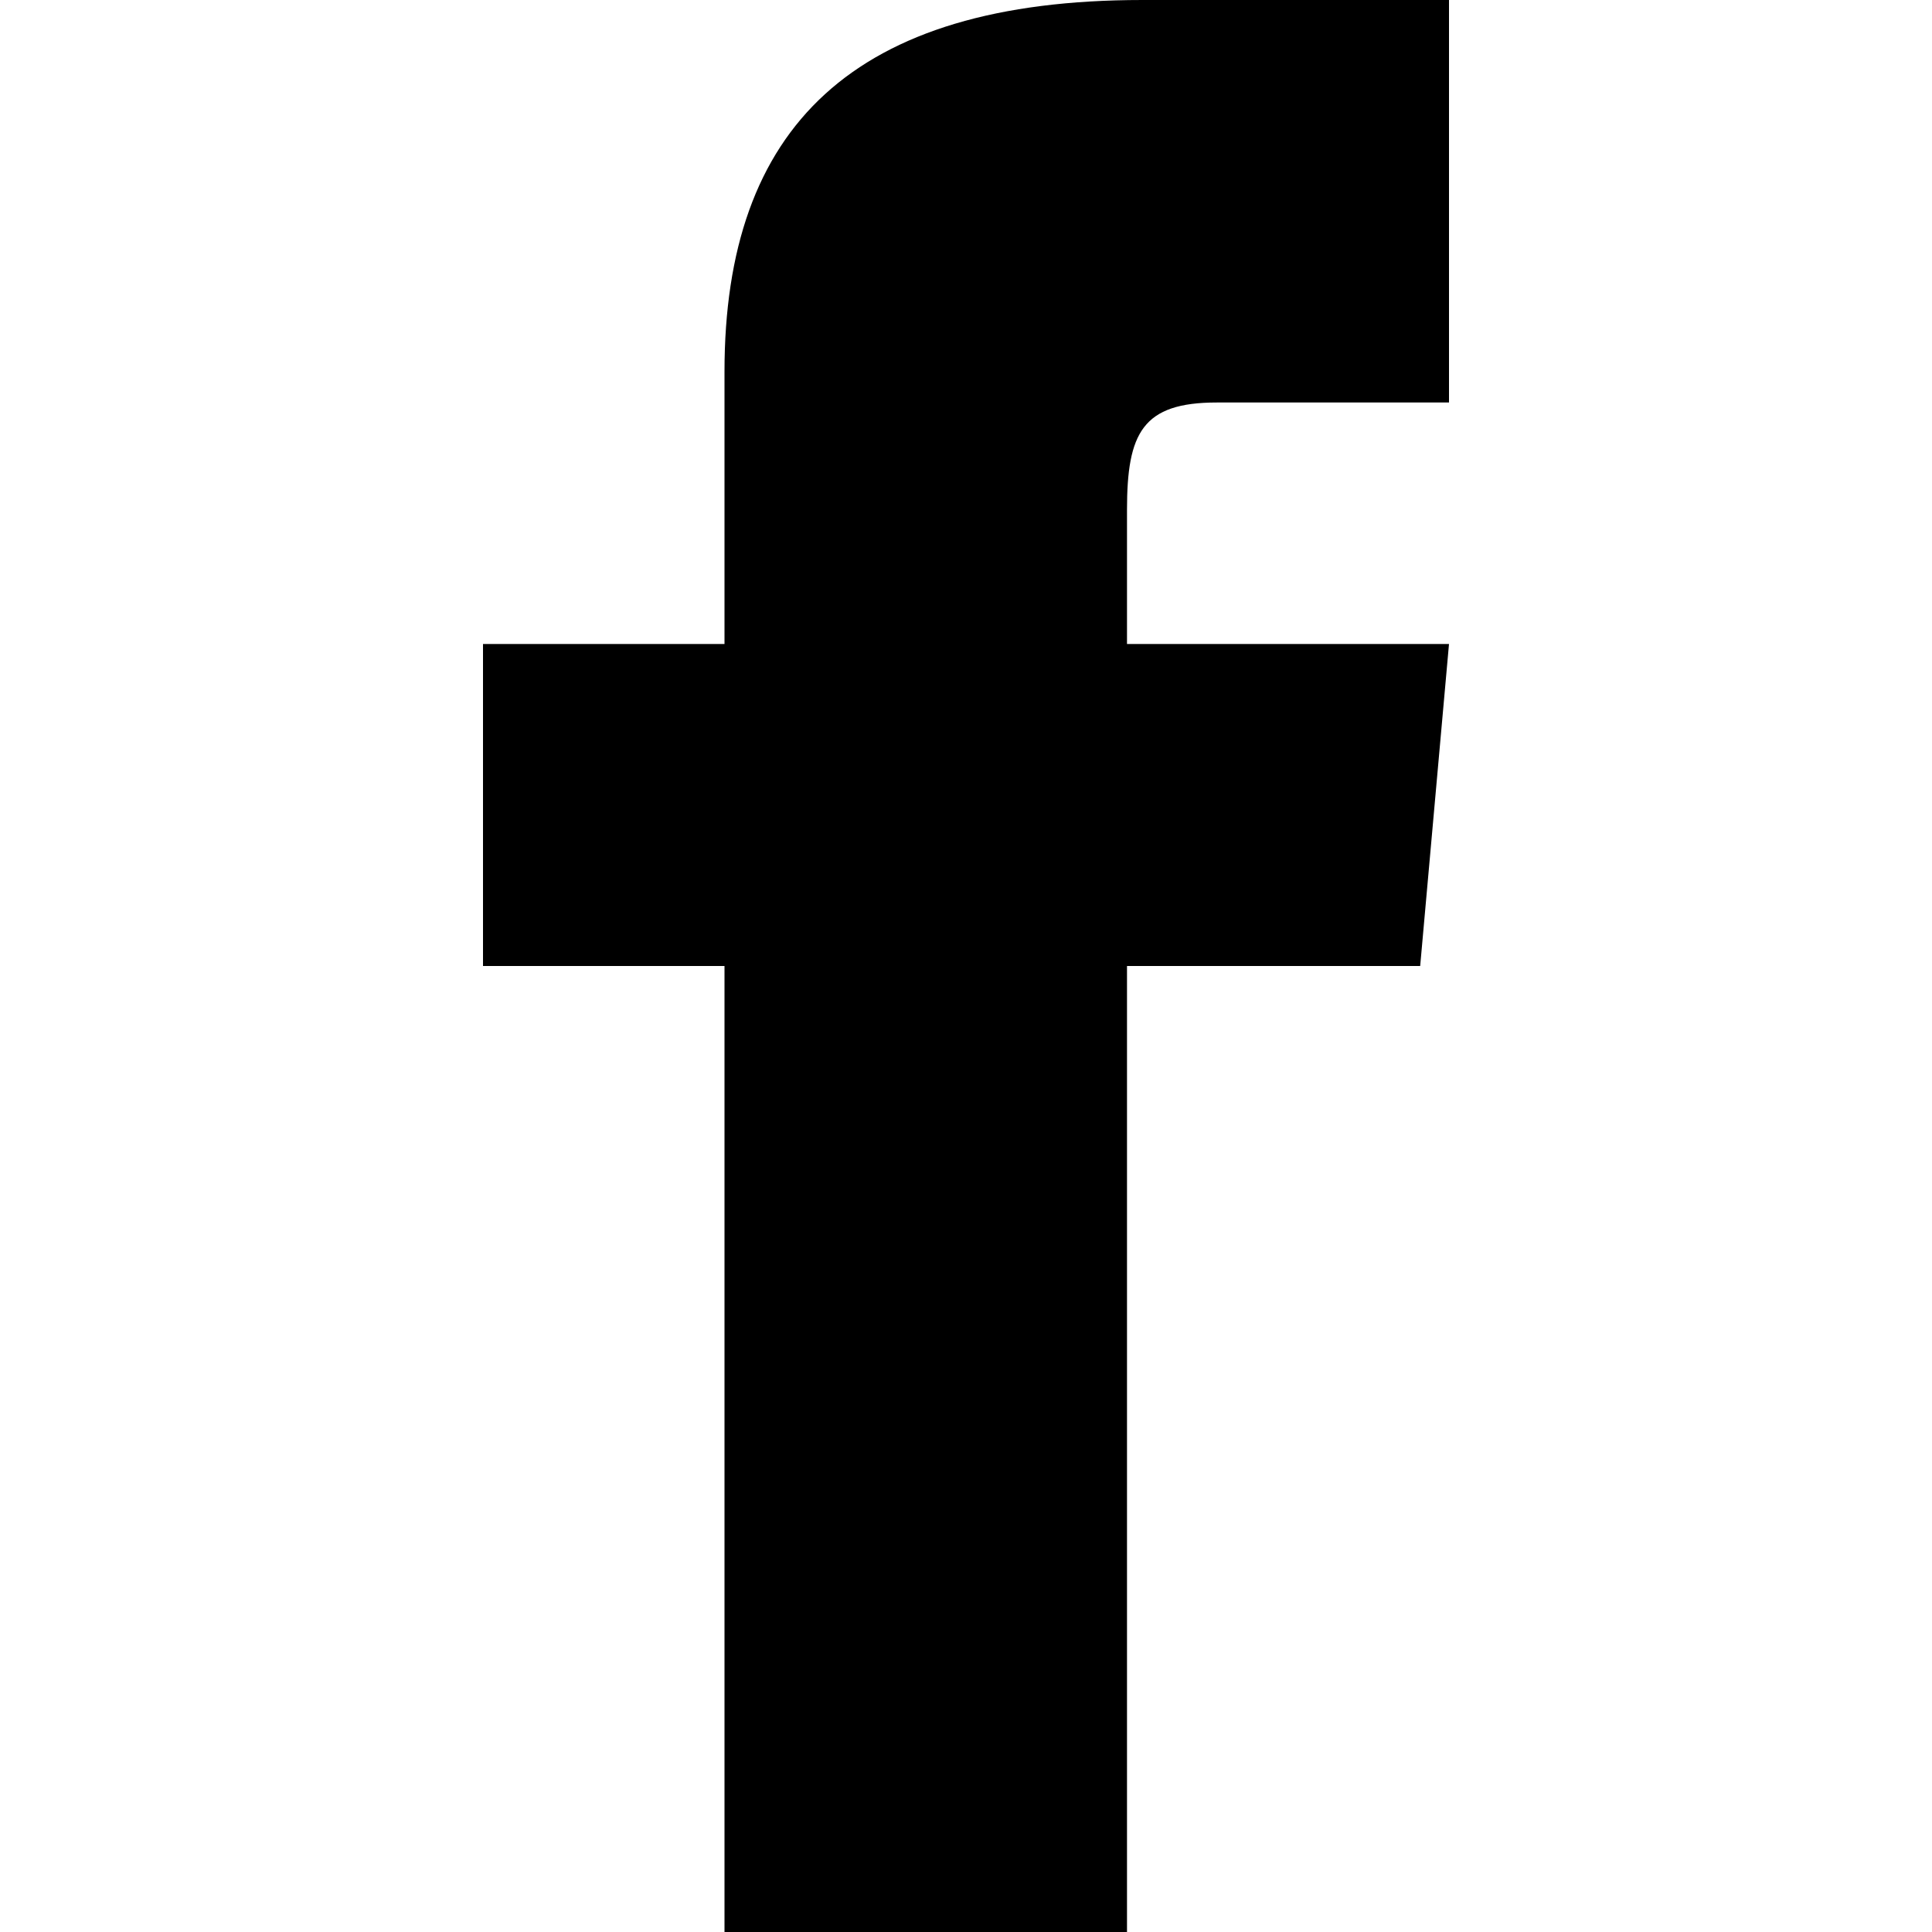
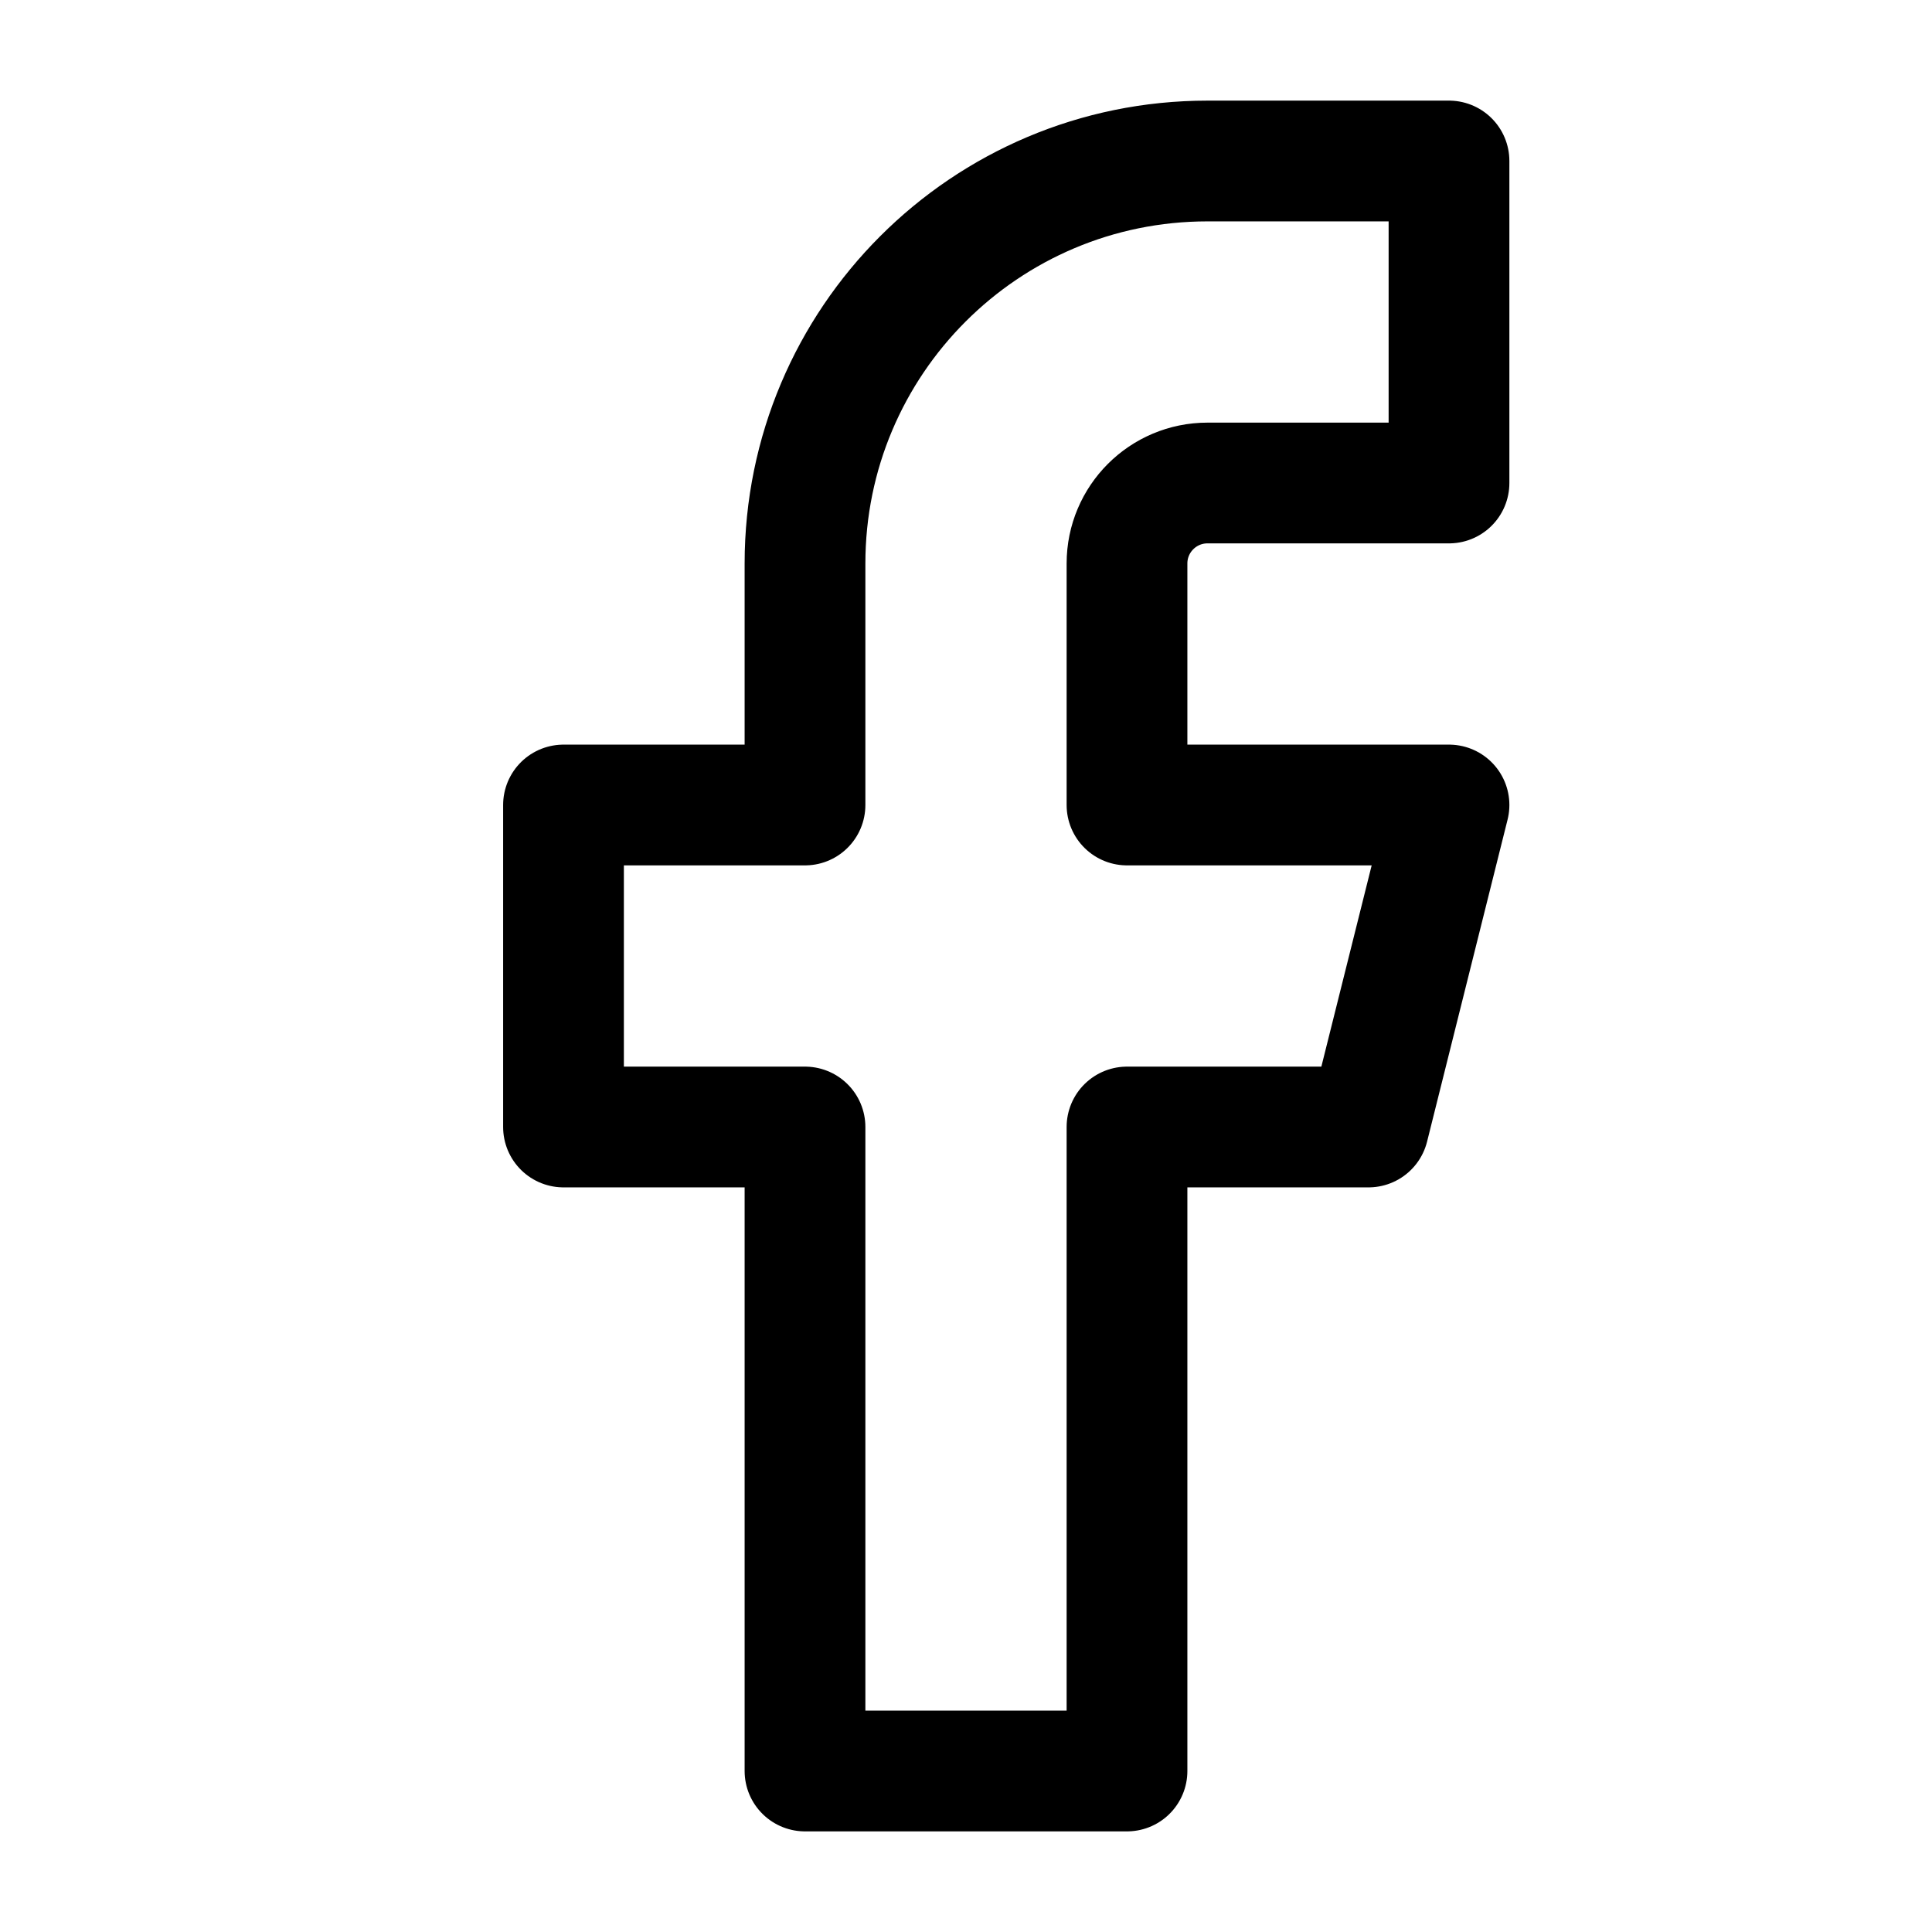
- <svg xmlns="http://www.w3.org/2000/svg" width="24" height="24" viewBox="0 0 24 24">
-   <path d="M9 8h-3v4h3v12h5v-12h3.642l.358-4h-4v-1.667c0-.955.192-1.333 1.115-1.333h2.885v-5h-3.808c-3.596 0-5.192 1.583-5.192 4.615v3.385z" />
+ <svg xmlns="http://www.w3.org/2000/svg" width="24" height="24" viewBox="0 0 24 24" fill="none" stroke="currentColor" stroke-width="1.5" stroke-linecap="round" stroke-linejoin="round" class="feather feather-facebook">
+   <path d="M18 2h-3a5 5 0 0 0-5 5v3H7v4h3v8h4v-8h3l1-4h-4V7a1 1 0 0 1 1-1h3z" />
</svg>
